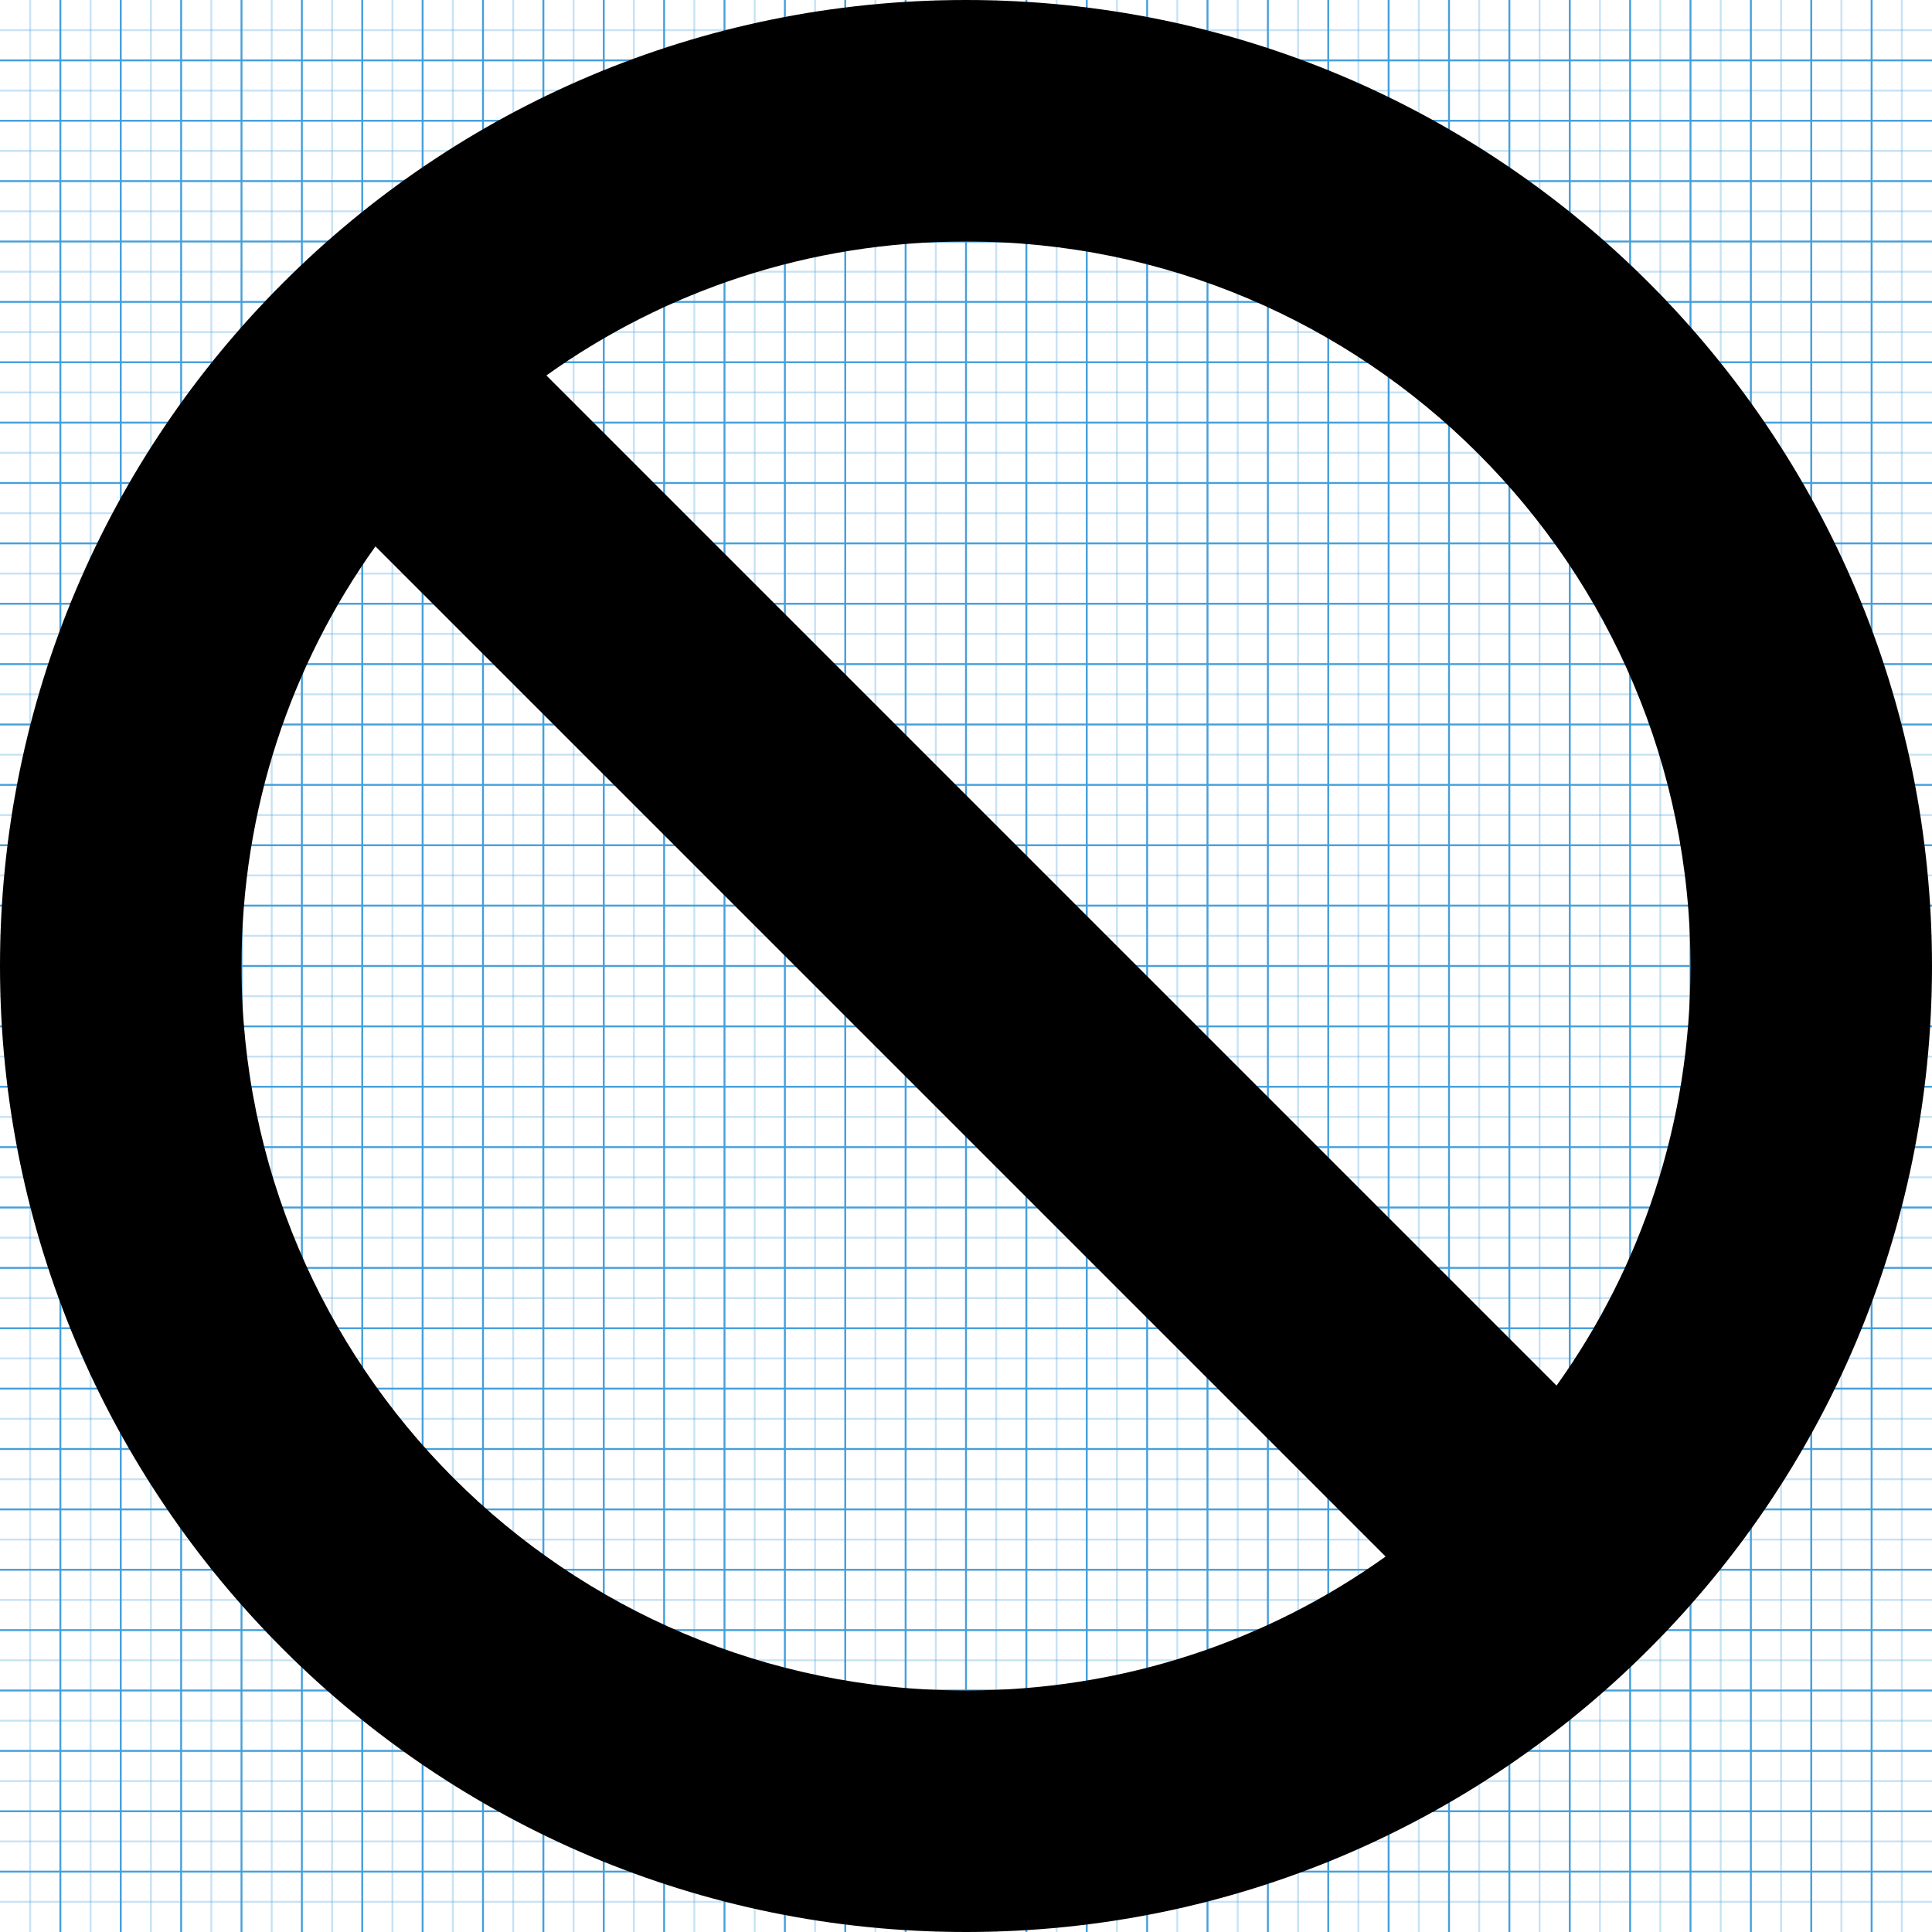
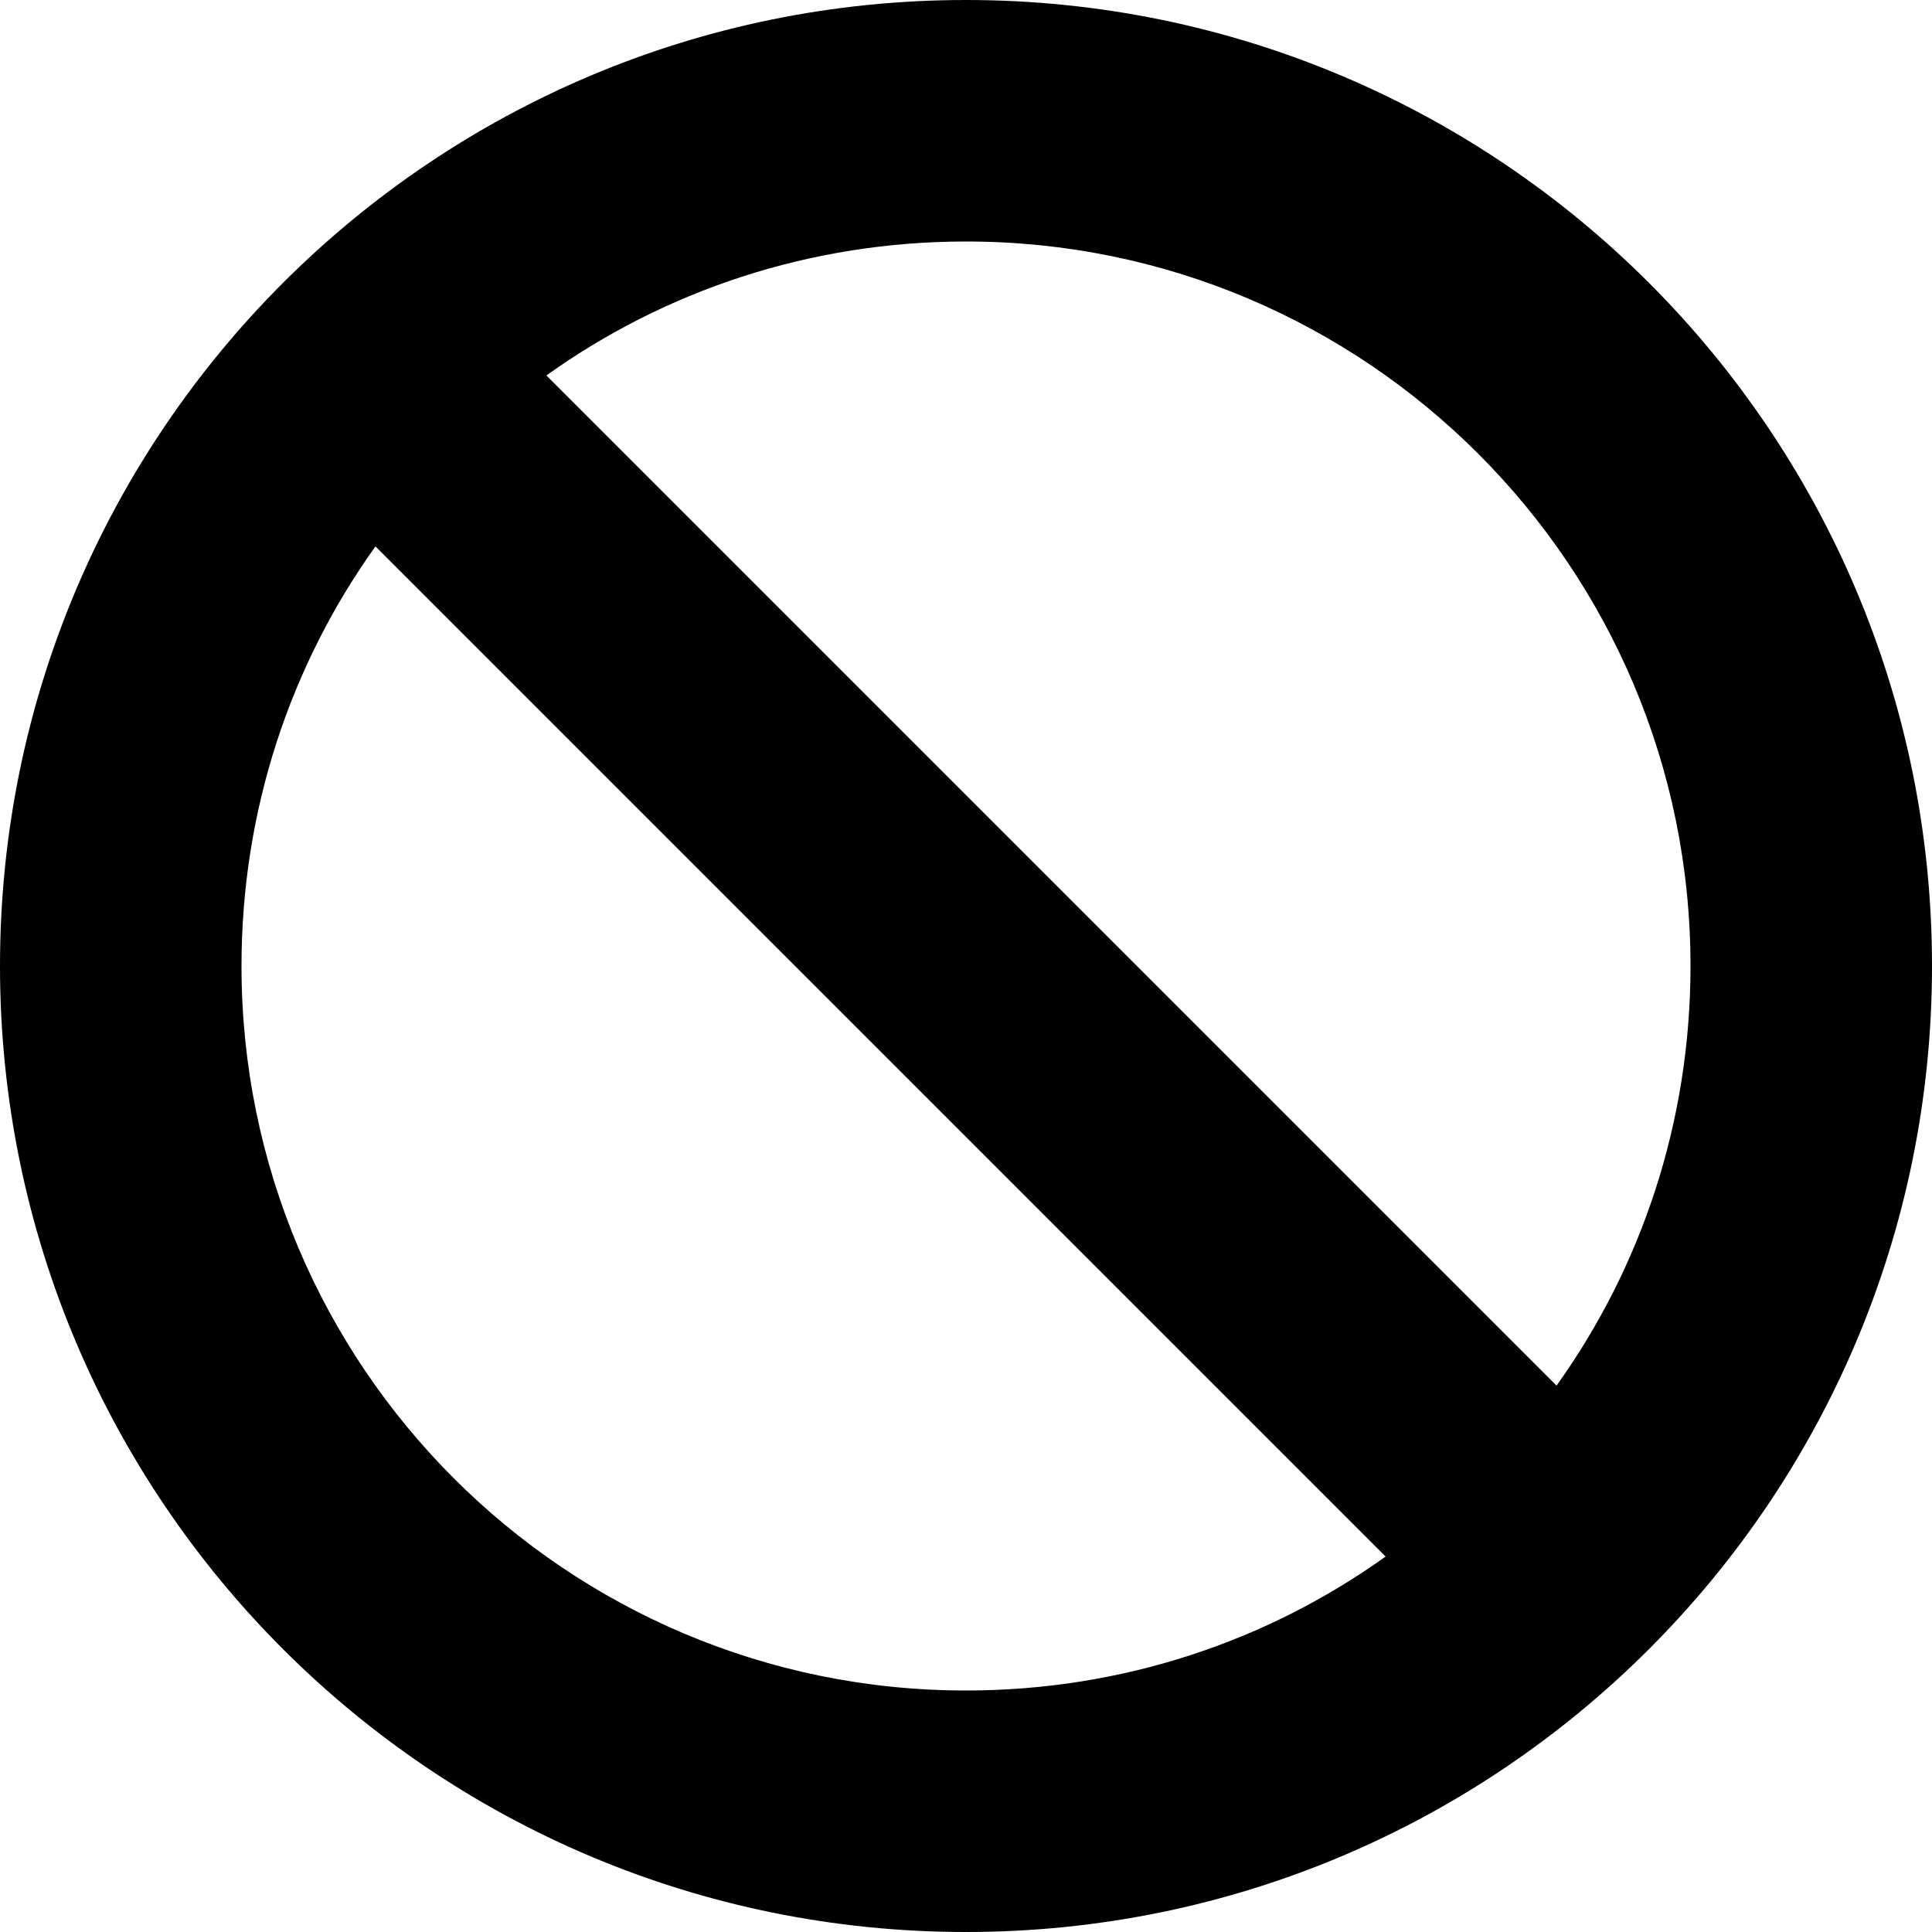
<svg xmlns="http://www.w3.org/2000/svg" version="1.1" width="1024" height="1024" viewBox="0 0 1024 1024">
-   <g id="icomoon-ignore">
-     <line stroke-width="1" x1="16" y1="0" x2="16" y2="1024" stroke="#449FDB" opacity="0.3" />
-     <line stroke-width="1" x1="32" y1="0" x2="32" y2="1024" stroke="#449FDB" opacity="1" />
-     <line stroke-width="1" x1="48" y1="0" x2="48" y2="1024" stroke="#449FDB" opacity="0.3" />
-     <line stroke-width="1" x1="64" y1="0" x2="64" y2="1024" stroke="#449FDB" opacity="1" />
-     <line stroke-width="1" x1="80" y1="0" x2="80" y2="1024" stroke="#449FDB" opacity="0.3" />
-     <line stroke-width="1" x1="96" y1="0" x2="96" y2="1024" stroke="#449FDB" opacity="1" />
-     <line stroke-width="1" x1="112" y1="0" x2="112" y2="1024" stroke="#449FDB" opacity="0.3" />
-     <line stroke-width="1" x1="128" y1="0" x2="128" y2="1024" stroke="#449FDB" opacity="1" />
-     <line stroke-width="1" x1="144" y1="0" x2="144" y2="1024" stroke="#449FDB" opacity="0.3" />
-     <line stroke-width="1" x1="160" y1="0" x2="160" y2="1024" stroke="#449FDB" opacity="1" />
-     <line stroke-width="1" x1="176" y1="0" x2="176" y2="1024" stroke="#449FDB" opacity="0.3" />
-     <line stroke-width="1" x1="192" y1="0" x2="192" y2="1024" stroke="#449FDB" opacity="1" />
-     <line stroke-width="1" x1="208" y1="0" x2="208" y2="1024" stroke="#449FDB" opacity="0.3" />
-     <line stroke-width="1" x1="224" y1="0" x2="224" y2="1024" stroke="#449FDB" opacity="1" />
-     <line stroke-width="1" x1="240" y1="0" x2="240" y2="1024" stroke="#449FDB" opacity="0.3" />
-     <line stroke-width="1" x1="256" y1="0" x2="256" y2="1024" stroke="#449FDB" opacity="1" />
-     <line stroke-width="1" x1="272" y1="0" x2="272" y2="1024" stroke="#449FDB" opacity="0.3" />
-     <line stroke-width="1" x1="288" y1="0" x2="288" y2="1024" stroke="#449FDB" opacity="1" />
-     <line stroke-width="1" x1="304" y1="0" x2="304" y2="1024" stroke="#449FDB" opacity="0.3" />
-     <line stroke-width="1" x1="320" y1="0" x2="320" y2="1024" stroke="#449FDB" opacity="1" />
-     <line stroke-width="1" x1="336" y1="0" x2="336" y2="1024" stroke="#449FDB" opacity="0.3" />
-     <line stroke-width="1" x1="352" y1="0" x2="352" y2="1024" stroke="#449FDB" opacity="1" />
-     <line stroke-width="1" x1="368" y1="0" x2="368" y2="1024" stroke="#449FDB" opacity="0.3" />
-     <line stroke-width="1" x1="384" y1="0" x2="384" y2="1024" stroke="#449FDB" opacity="1" />
-     <line stroke-width="1" x1="400" y1="0" x2="400" y2="1024" stroke="#449FDB" opacity="0.3" />
-     <line stroke-width="1" x1="416" y1="0" x2="416" y2="1024" stroke="#449FDB" opacity="1" />
-     <line stroke-width="1" x1="432" y1="0" x2="432" y2="1024" stroke="#449FDB" opacity="0.3" />
-     <line stroke-width="1" x1="448" y1="0" x2="448" y2="1024" stroke="#449FDB" opacity="1" />
-     <line stroke-width="1" x1="464" y1="0" x2="464" y2="1024" stroke="#449FDB" opacity="0.3" />
-     <line stroke-width="1" x1="480" y1="0" x2="480" y2="1024" stroke="#449FDB" opacity="1" />
-     <line stroke-width="1" x1="496" y1="0" x2="496" y2="1024" stroke="#449FDB" opacity="0.3" />
-     <line stroke-width="1" x1="512" y1="0" x2="512" y2="1024" stroke="#449FDB" opacity="1" />
-     <line stroke-width="1" x1="528" y1="0" x2="528" y2="1024" stroke="#449FDB" opacity="0.3" />
-     <line stroke-width="1" x1="544" y1="0" x2="544" y2="1024" stroke="#449FDB" opacity="1" />
-     <line stroke-width="1" x1="560" y1="0" x2="560" y2="1024" stroke="#449FDB" opacity="0.3" />
-     <line stroke-width="1" x1="576" y1="0" x2="576" y2="1024" stroke="#449FDB" opacity="1" />
-     <line stroke-width="1" x1="592" y1="0" x2="592" y2="1024" stroke="#449FDB" opacity="0.3" />
-     <line stroke-width="1" x1="608" y1="0" x2="608" y2="1024" stroke="#449FDB" opacity="1" />
-     <line stroke-width="1" x1="624" y1="0" x2="624" y2="1024" stroke="#449FDB" opacity="0.3" />
-     <line stroke-width="1" x1="640" y1="0" x2="640" y2="1024" stroke="#449FDB" opacity="1" />
-     <line stroke-width="1" x1="656" y1="0" x2="656" y2="1024" stroke="#449FDB" opacity="0.3" />
-     <line stroke-width="1" x1="672" y1="0" x2="672" y2="1024" stroke="#449FDB" opacity="1" />
-     <line stroke-width="1" x1="688" y1="0" x2="688" y2="1024" stroke="#449FDB" opacity="0.3" />
-     <line stroke-width="1" x1="704" y1="0" x2="704" y2="1024" stroke="#449FDB" opacity="1" />
-     <line stroke-width="1" x1="720" y1="0" x2="720" y2="1024" stroke="#449FDB" opacity="0.3" />
-     <line stroke-width="1" x1="736" y1="0" x2="736" y2="1024" stroke="#449FDB" opacity="1" />
-     <line stroke-width="1" x1="752" y1="0" x2="752" y2="1024" stroke="#449FDB" opacity="0.3" />
-     <line stroke-width="1" x1="768" y1="0" x2="768" y2="1024" stroke="#449FDB" opacity="1" />
-     <line stroke-width="1" x1="784" y1="0" x2="784" y2="1024" stroke="#449FDB" opacity="0.3" />
-     <line stroke-width="1" x1="800" y1="0" x2="800" y2="1024" stroke="#449FDB" opacity="1" />
-     <line stroke-width="1" x1="816" y1="0" x2="816" y2="1024" stroke="#449FDB" opacity="0.3" />
-     <line stroke-width="1" x1="832" y1="0" x2="832" y2="1024" stroke="#449FDB" opacity="1" />
-     <line stroke-width="1" x1="848" y1="0" x2="848" y2="1024" stroke="#449FDB" opacity="0.3" />
-     <line stroke-width="1" x1="864" y1="0" x2="864" y2="1024" stroke="#449FDB" opacity="1" />
-     <line stroke-width="1" x1="880" y1="0" x2="880" y2="1024" stroke="#449FDB" opacity="0.3" />
-     <line stroke-width="1" x1="896" y1="0" x2="896" y2="1024" stroke="#449FDB" opacity="1" />
-     <line stroke-width="1" x1="912" y1="0" x2="912" y2="1024" stroke="#449FDB" opacity="0.3" />
-     <line stroke-width="1" x1="928" y1="0" x2="928" y2="1024" stroke="#449FDB" opacity="1" />
-     <line stroke-width="1" x1="944" y1="0" x2="944" y2="1024" stroke="#449FDB" opacity="0.3" />
-     <line stroke-width="1" x1="960" y1="0" x2="960" y2="1024" stroke="#449FDB" opacity="1" />
-     <line stroke-width="1" x1="976" y1="0" x2="976" y2="1024" stroke="#449FDB" opacity="0.3" />
-     <line stroke-width="1" x1="992" y1="0" x2="992" y2="1024" stroke="#449FDB" opacity="1" />
-     <line stroke-width="1" x1="1008" y1="0" x2="1008" y2="1024" stroke="#449FDB" opacity="0.3" />
-     <line stroke-width="1" x1="0" y1="16" x2="1024" y2="16" stroke="#449FDB" opacity="0.3" />
-     <line stroke-width="1" x1="0" y1="32" x2="1024" y2="32" stroke="#449FDB" opacity="1" />
-     <line stroke-width="1" x1="0" y1="48" x2="1024" y2="48" stroke="#449FDB" opacity="0.3" />
-     <line stroke-width="1" x1="0" y1="64" x2="1024" y2="64" stroke="#449FDB" opacity="1" />
-     <line stroke-width="1" x1="0" y1="80" x2="1024" y2="80" stroke="#449FDB" opacity="0.3" />
-     <line stroke-width="1" x1="0" y1="96" x2="1024" y2="96" stroke="#449FDB" opacity="1" />
-     <line stroke-width="1" x1="0" y1="112" x2="1024" y2="112" stroke="#449FDB" opacity="0.3" />
-     <line stroke-width="1" x1="0" y1="128" x2="1024" y2="128" stroke="#449FDB" opacity="1" />
-     <line stroke-width="1" x1="0" y1="144" x2="1024" y2="144" stroke="#449FDB" opacity="0.3" />
-     <line stroke-width="1" x1="0" y1="160" x2="1024" y2="160" stroke="#449FDB" opacity="1" />
-     <line stroke-width="1" x1="0" y1="176" x2="1024" y2="176" stroke="#449FDB" opacity="0.3" />
-     <line stroke-width="1" x1="0" y1="192" x2="1024" y2="192" stroke="#449FDB" opacity="1" />
-     <line stroke-width="1" x1="0" y1="208" x2="1024" y2="208" stroke="#449FDB" opacity="0.3" />
-     <line stroke-width="1" x1="0" y1="224" x2="1024" y2="224" stroke="#449FDB" opacity="1" />
-     <line stroke-width="1" x1="0" y1="240" x2="1024" y2="240" stroke="#449FDB" opacity="0.3" />
-     <line stroke-width="1" x1="0" y1="256" x2="1024" y2="256" stroke="#449FDB" opacity="1" />
-     <line stroke-width="1" x1="0" y1="272" x2="1024" y2="272" stroke="#449FDB" opacity="0.3" />
-     <line stroke-width="1" x1="0" y1="288" x2="1024" y2="288" stroke="#449FDB" opacity="1" />
-     <line stroke-width="1" x1="0" y1="304" x2="1024" y2="304" stroke="#449FDB" opacity="0.3" />
-     <line stroke-width="1" x1="0" y1="320" x2="1024" y2="320" stroke="#449FDB" opacity="1" />
-     <line stroke-width="1" x1="0" y1="336" x2="1024" y2="336" stroke="#449FDB" opacity="0.3" />
-     <line stroke-width="1" x1="0" y1="352" x2="1024" y2="352" stroke="#449FDB" opacity="1" />
-     <line stroke-width="1" x1="0" y1="368" x2="1024" y2="368" stroke="#449FDB" opacity="0.3" />
-     <line stroke-width="1" x1="0" y1="384" x2="1024" y2="384" stroke="#449FDB" opacity="1" />
-     <line stroke-width="1" x1="0" y1="400" x2="1024" y2="400" stroke="#449FDB" opacity="0.3" />
-     <line stroke-width="1" x1="0" y1="416" x2="1024" y2="416" stroke="#449FDB" opacity="1" />
-     <line stroke-width="1" x1="0" y1="432" x2="1024" y2="432" stroke="#449FDB" opacity="0.3" />
-     <line stroke-width="1" x1="0" y1="448" x2="1024" y2="448" stroke="#449FDB" opacity="1" />
-     <line stroke-width="1" x1="0" y1="464" x2="1024" y2="464" stroke="#449FDB" opacity="0.3" />
-     <line stroke-width="1" x1="0" y1="480" x2="1024" y2="480" stroke="#449FDB" opacity="1" />
-     <line stroke-width="1" x1="0" y1="496" x2="1024" y2="496" stroke="#449FDB" opacity="0.3" />
-     <line stroke-width="1" x1="0" y1="512" x2="1024" y2="512" stroke="#449FDB" opacity="1" />
-     <line stroke-width="1" x1="0" y1="528" x2="1024" y2="528" stroke="#449FDB" opacity="0.3" />
-     <line stroke-width="1" x1="0" y1="544" x2="1024" y2="544" stroke="#449FDB" opacity="1" />
-     <line stroke-width="1" x1="0" y1="560" x2="1024" y2="560" stroke="#449FDB" opacity="0.3" />
-     <line stroke-width="1" x1="0" y1="576" x2="1024" y2="576" stroke="#449FDB" opacity="1" />
-     <line stroke-width="1" x1="0" y1="592" x2="1024" y2="592" stroke="#449FDB" opacity="0.3" />
-     <line stroke-width="1" x1="0" y1="608" x2="1024" y2="608" stroke="#449FDB" opacity="1" />
-     <line stroke-width="1" x1="0" y1="624" x2="1024" y2="624" stroke="#449FDB" opacity="0.3" />
-     <line stroke-width="1" x1="0" y1="640" x2="1024" y2="640" stroke="#449FDB" opacity="1" />
-     <line stroke-width="1" x1="0" y1="656" x2="1024" y2="656" stroke="#449FDB" opacity="0.3" />
-     <line stroke-width="1" x1="0" y1="672" x2="1024" y2="672" stroke="#449FDB" opacity="1" />
-     <line stroke-width="1" x1="0" y1="688" x2="1024" y2="688" stroke="#449FDB" opacity="0.3" />
-     <line stroke-width="1" x1="0" y1="704" x2="1024" y2="704" stroke="#449FDB" opacity="1" />
-     <line stroke-width="1" x1="0" y1="720" x2="1024" y2="720" stroke="#449FDB" opacity="0.3" />
-     <line stroke-width="1" x1="0" y1="736" x2="1024" y2="736" stroke="#449FDB" opacity="1" />
-     <line stroke-width="1" x1="0" y1="752" x2="1024" y2="752" stroke="#449FDB" opacity="0.3" />
-     <line stroke-width="1" x1="0" y1="768" x2="1024" y2="768" stroke="#449FDB" opacity="1" />
-     <line stroke-width="1" x1="0" y1="784" x2="1024" y2="784" stroke="#449FDB" opacity="0.3" />
-     <line stroke-width="1" x1="0" y1="800" x2="1024" y2="800" stroke="#449FDB" opacity="1" />
-     <line stroke-width="1" x1="0" y1="816" x2="1024" y2="816" stroke="#449FDB" opacity="0.3" />
-     <line stroke-width="1" x1="0" y1="832" x2="1024" y2="832" stroke="#449FDB" opacity="1" />
-     <line stroke-width="1" x1="0" y1="848" x2="1024" y2="848" stroke="#449FDB" opacity="0.3" />
-     <line stroke-width="1" x1="0" y1="864" x2="1024" y2="864" stroke="#449FDB" opacity="1" />
-     <line stroke-width="1" x1="0" y1="880" x2="1024" y2="880" stroke="#449FDB" opacity="0.3" />
-     <line stroke-width="1" x1="0" y1="896" x2="1024" y2="896" stroke="#449FDB" opacity="1" />
-     <line stroke-width="1" x1="0" y1="912" x2="1024" y2="912" stroke="#449FDB" opacity="0.3" />
-     <line stroke-width="1" x1="0" y1="928" x2="1024" y2="928" stroke="#449FDB" opacity="1" />
-     <line stroke-width="1" x1="0" y1="944" x2="1024" y2="944" stroke="#449FDB" opacity="0.3" />
-     <line stroke-width="1" x1="0" y1="960" x2="1024" y2="960" stroke="#449FDB" opacity="1" />
-     <line stroke-width="1" x1="0" y1="976" x2="1024" y2="976" stroke="#449FDB" opacity="0.3" />
-     <line stroke-width="1" x1="0" y1="992" x2="1024" y2="992" stroke="#449FDB" opacity="1" />
-     <line stroke-width="1" x1="0" y1="1008" x2="1024" y2="1008" stroke="#449FDB" opacity="0.3" />
-   </g>
  <path fill="#000" d="M734.4 825l-535.4-535.4c-44.8 62.6-71 139.4-71 222.4 0 212 172 384 384 384 83 0 159.8-26.2 222.4-71zM825 734.4c44.8-62.6 71-139.4 71-222.4 0-212-172-384-384-384-83 0-159.8 26.2-222.4 71l535.4 535.4zM0 512c0-282.77 229.23-512 512-512s512 229.23 512 512v0c0 282.77-229.23 512-512 512s-512-229.23-512-512v0z" />
</svg>
